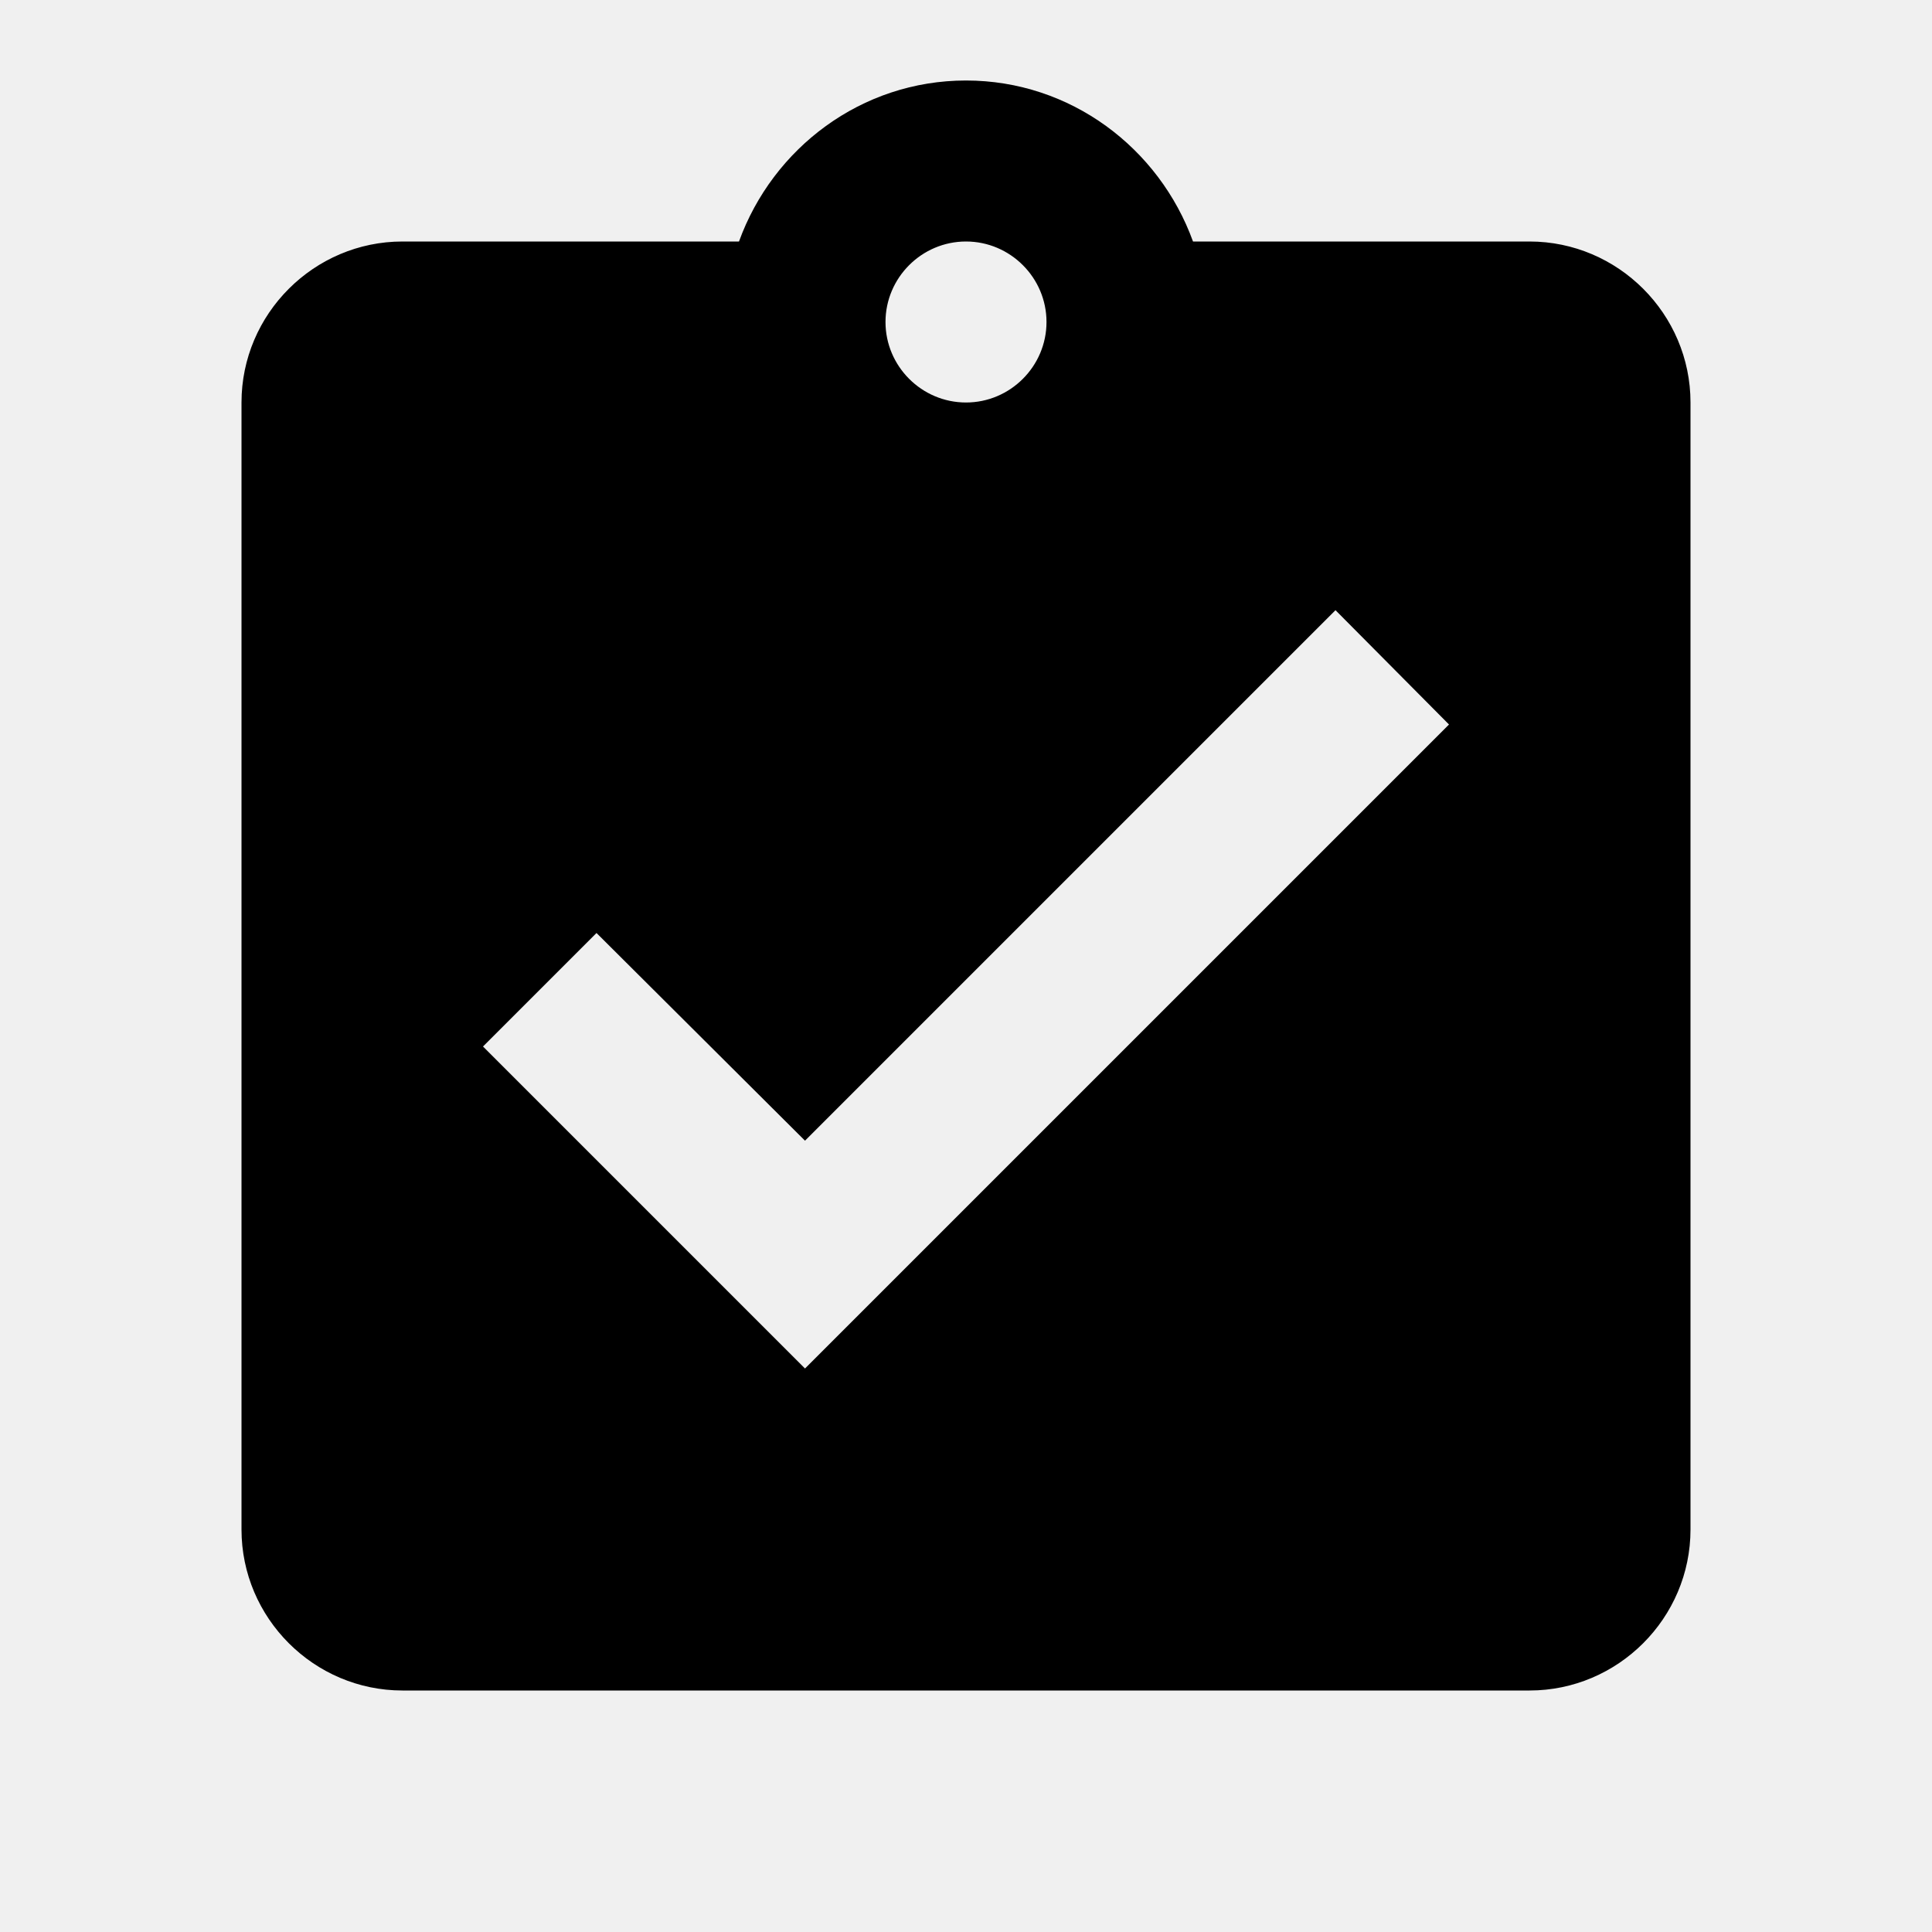
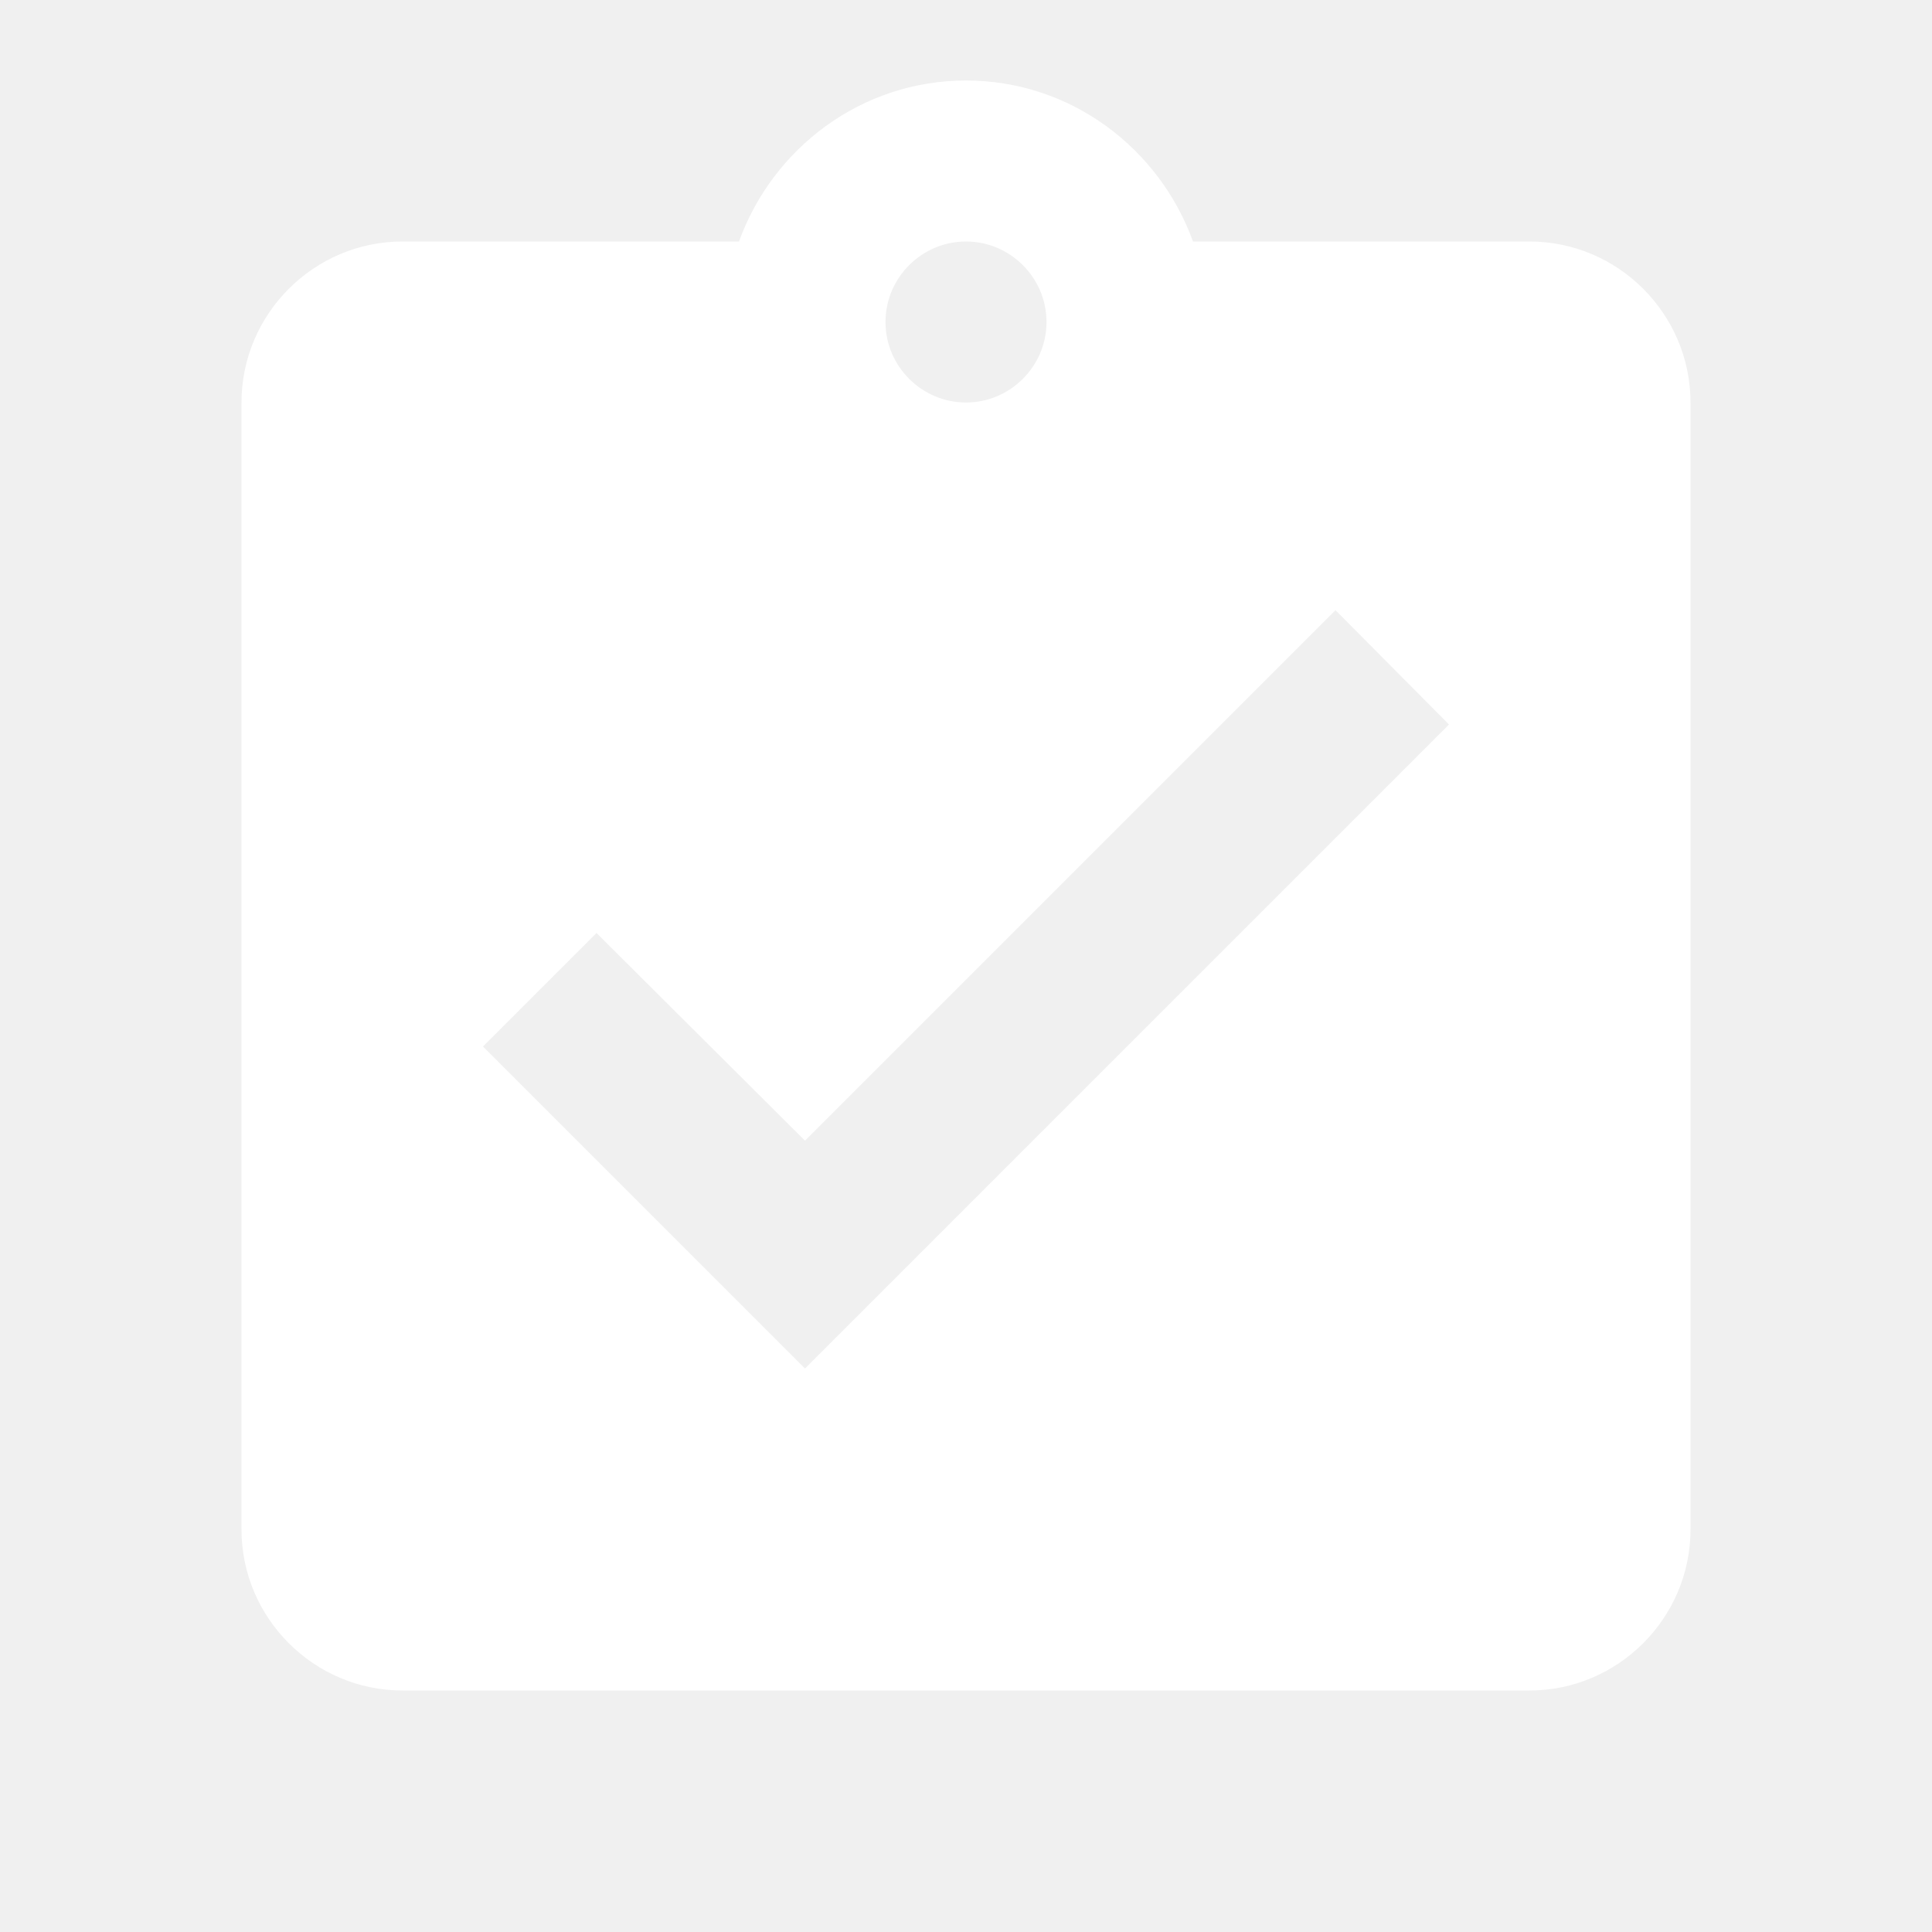
- <svg xmlns="http://www.w3.org/2000/svg" fill="#000000" height="24" viewBox="0 0 24 24" width="24">
+ <svg xmlns="http://www.w3.org/2000/svg" fill="#FFFFFF" height="24" viewBox="0 0 24 24" width="24">
  <path d="M0 0h24v24H0z" fill="none" />
  <path d="M19 3h-4.18C14.4 1.84 13.3 1 12 1c-1.3 0-2.4.84-2.82 2H5c-1.1 0-2 .9-2 2v14c0 1.1.9 2 2 2h14c1.1 0 2-.9 2-2V5c0-1.1-.9-2-2-2zm-7 0c.55 0 1 .45 1 1s-.45 1-1 1-1-.45-1-1 .45-1 1-1zm-2 14l-4-4 1.41-1.41L10 14.17l6.59-6.59L18 9l-8 8z" />
</svg>
